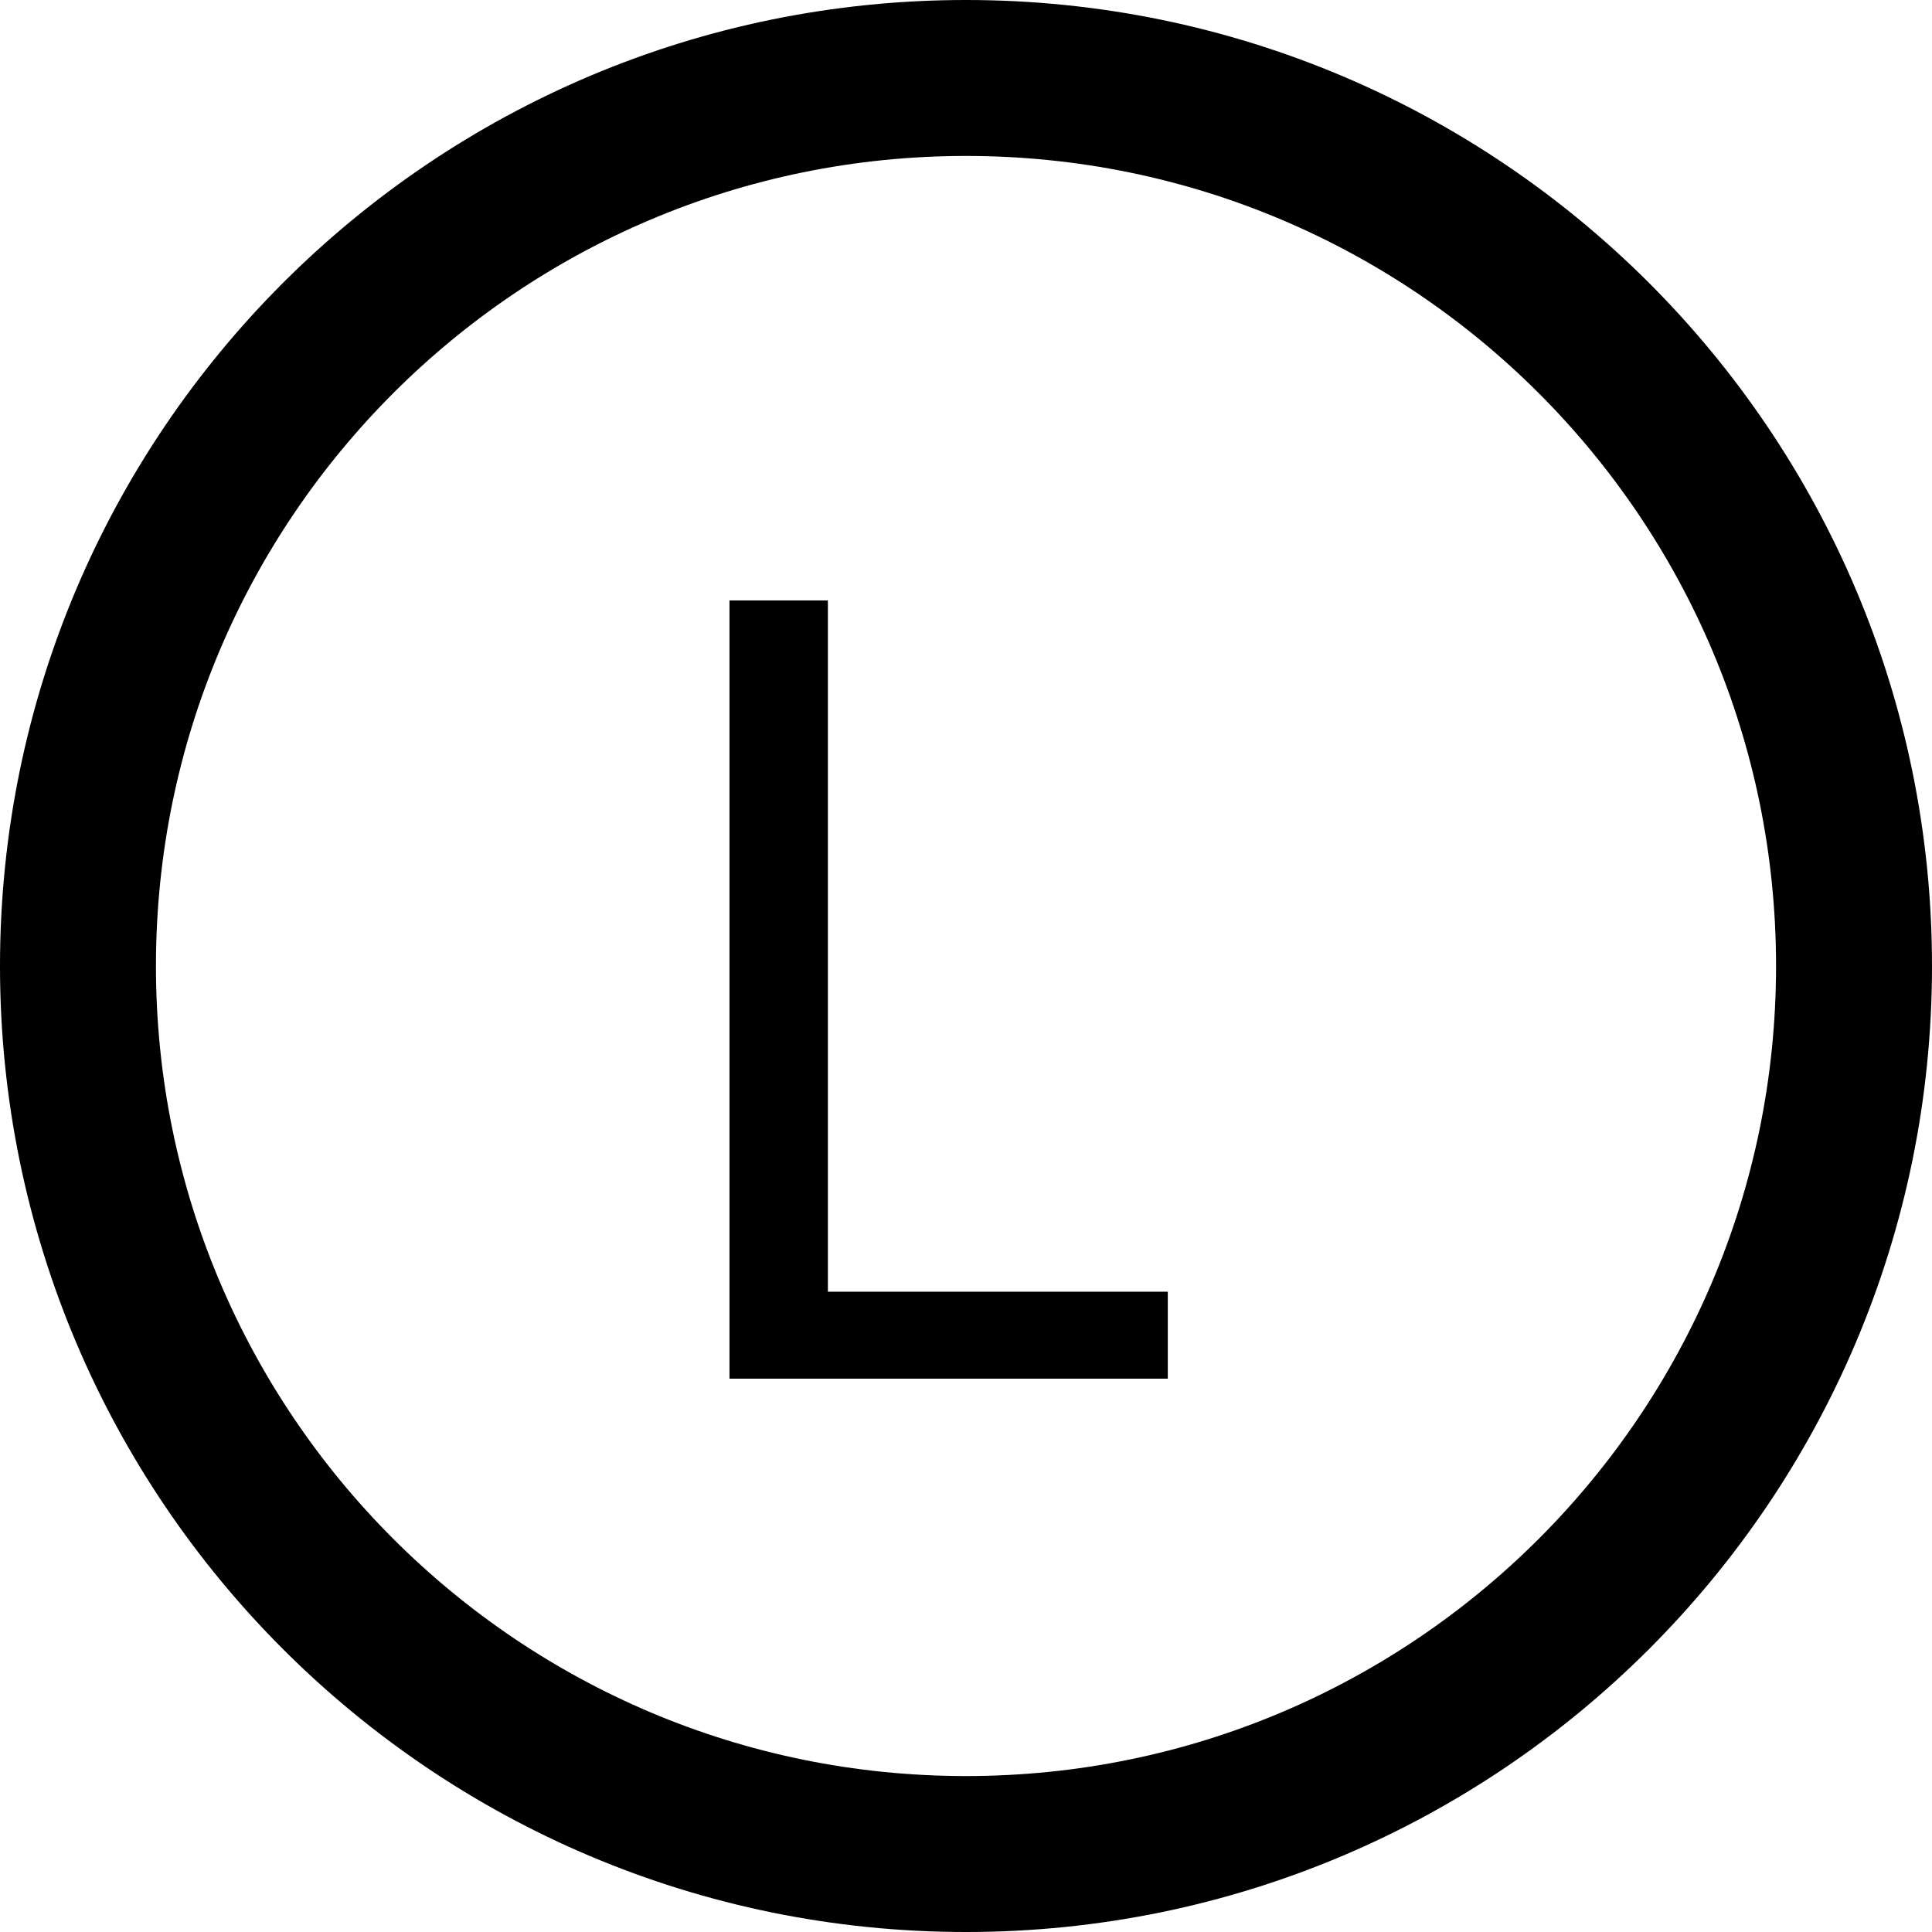
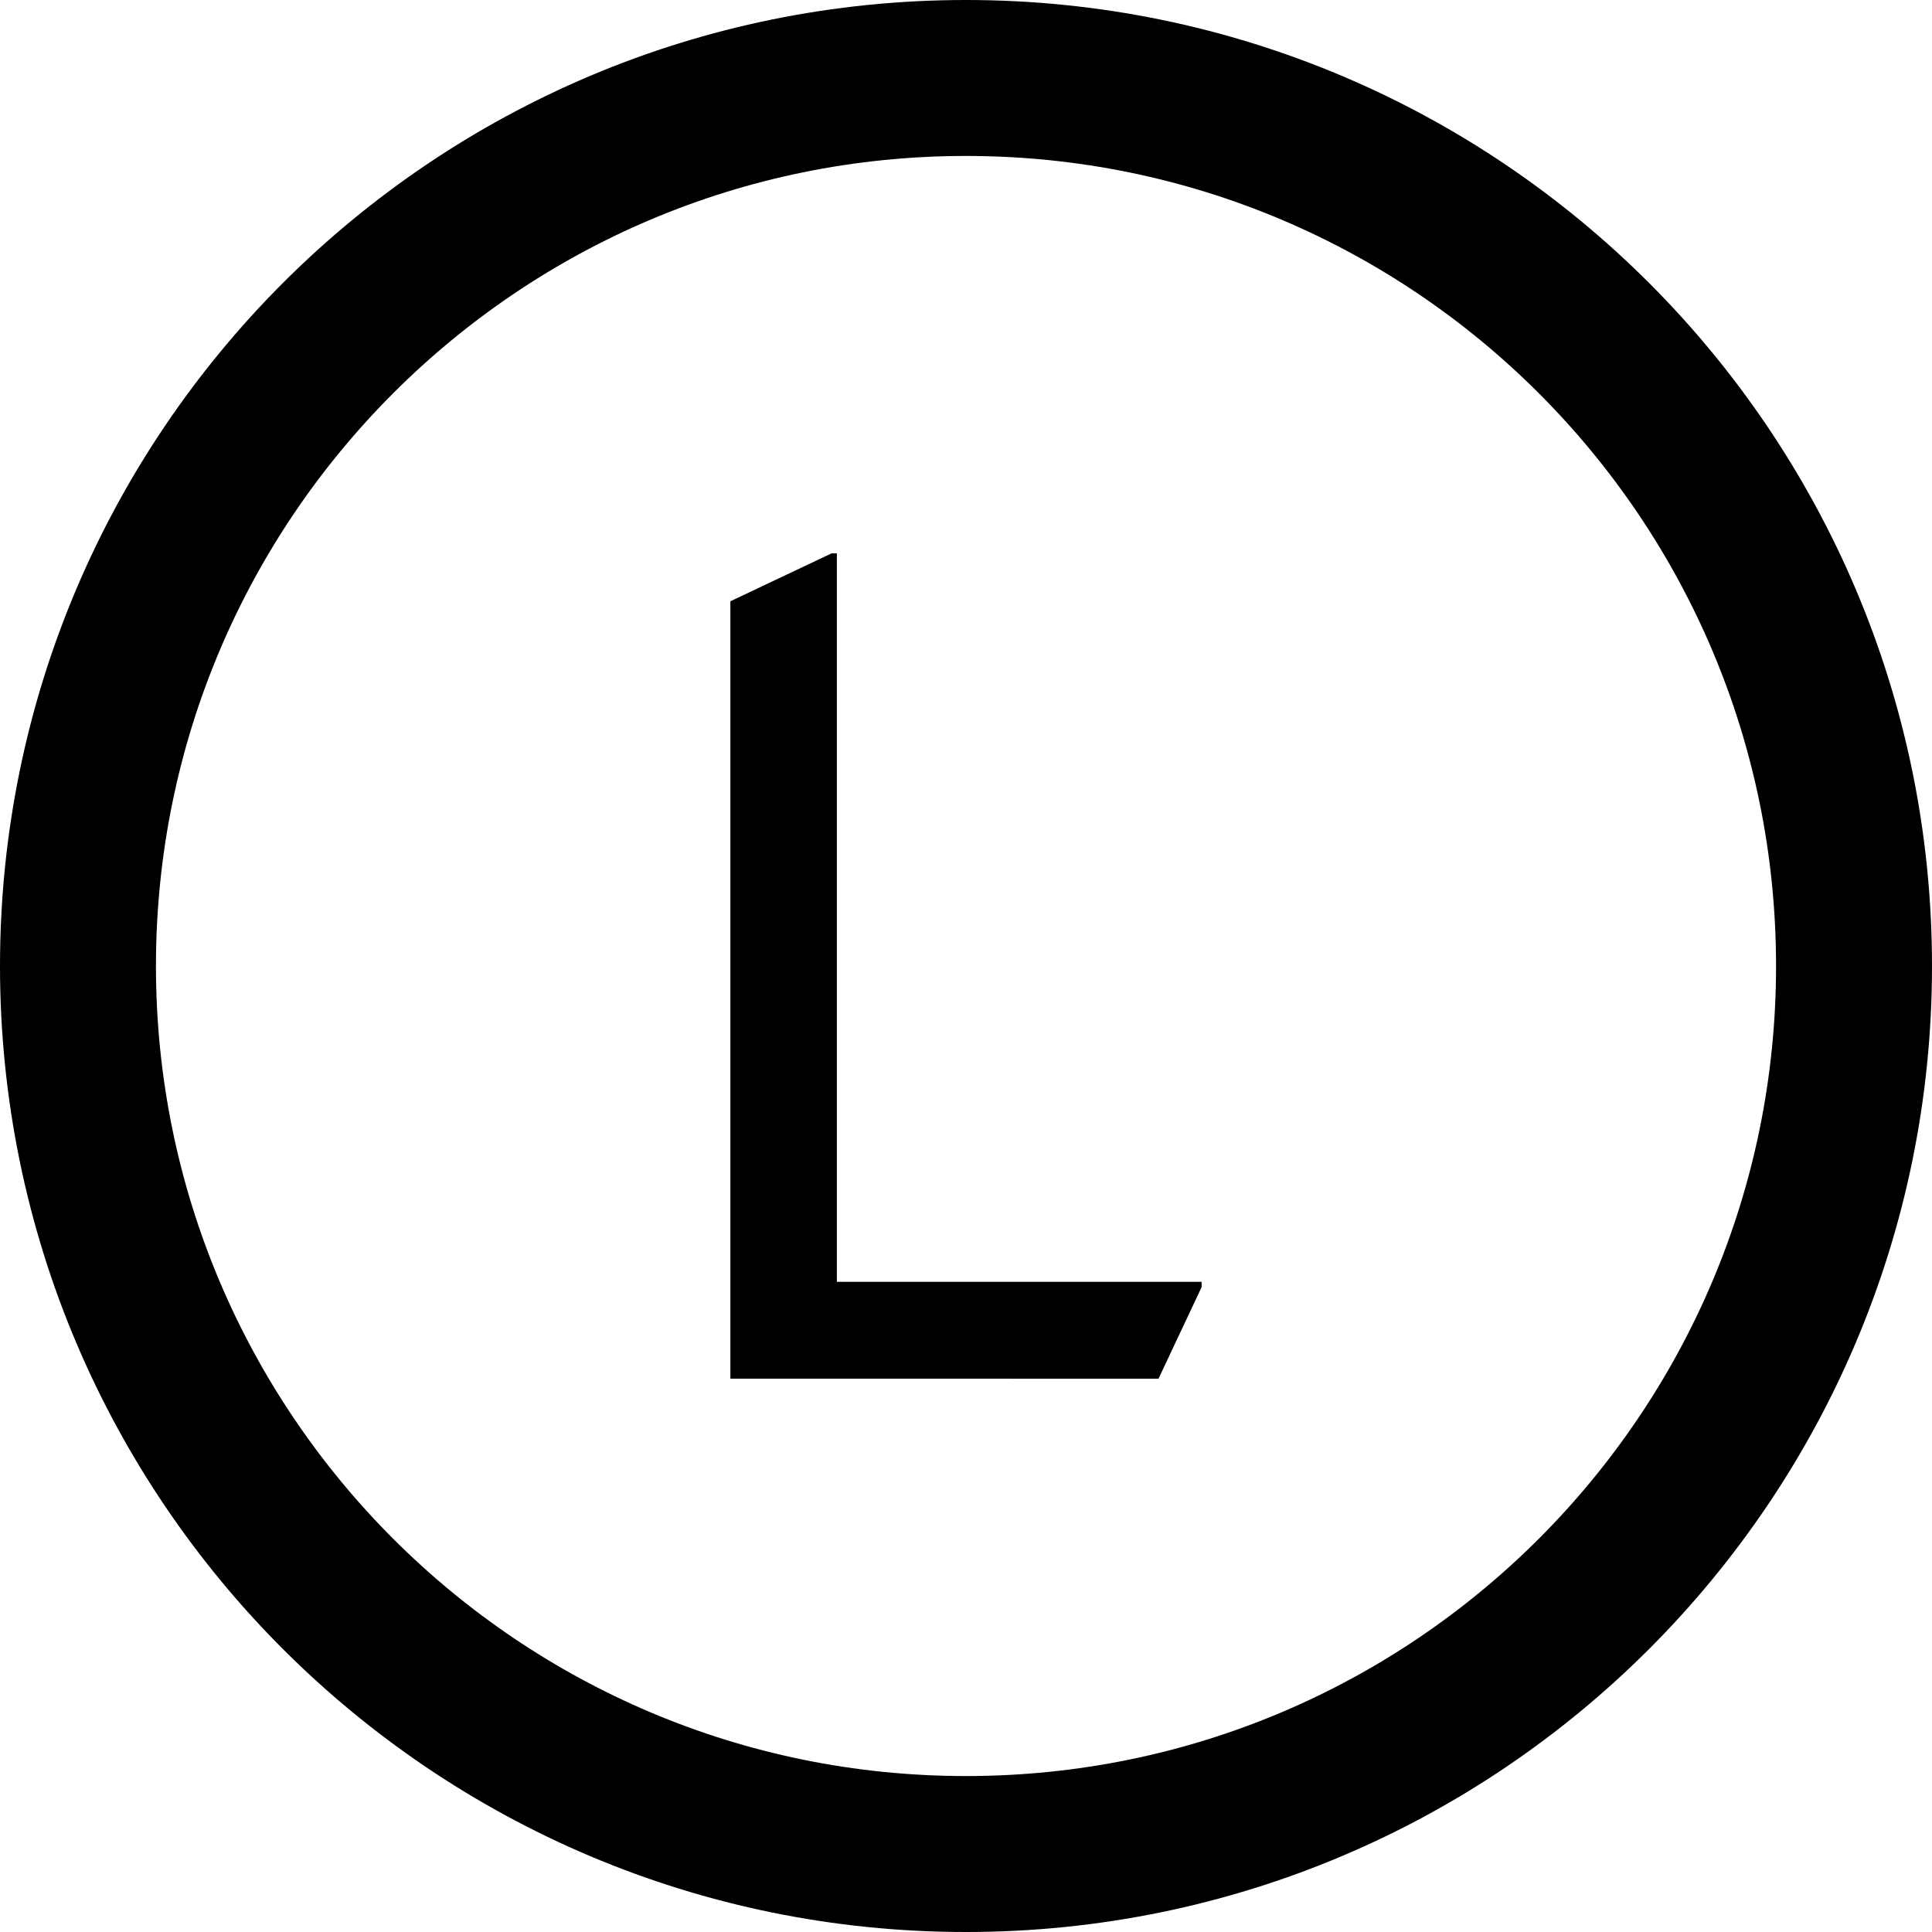
<svg xmlns="http://www.w3.org/2000/svg" width="50mm" height="50mm" viewBox="0 0 50 50" version="1.1" id="svg8">
  <defs id="defs2" />
  <g id="layer1" transform="translate(0,-247)">
    <circle style="opacity:1;fill:none;fill-opacity:1;stroke:#000000;stroke-width:4.036;stroke-miterlimit:4;stroke-dasharray:none;stroke-opacity:1" id="path815" cx="25" cy="272" r="22.982" />
-     <text xml:space="preserve" style="font-style:normal;font-weight:normal;font-size:10.583px;line-height:1.25;font-family:sans-serif;letter-spacing:0px;word-spacing:0px;fill:#000000;fill-opacity:1;stroke:none;stroke-width:0.265" x="16.146" y="282.68" id="text819">
-       <tspan id="tspan817" x="16.146" y="282.68" style="font-style:normal;font-variant:normal;font-weight:normal;font-stretch:normal;font-size:28.222px;font-family:'Nova Round';-inkscape-font-specification:'Nova Round, Normal';font-variant-ligatures:normal;font-variant-caps:normal;font-variant-numeric:normal;font-feature-settings:normal;text-align:start;writing-mode:lr-tb;text-anchor:start;stroke-width:0.265">L</tspan>
-     </text>
+     <path style="font-size:28.222px;line-height:1.25;font-family:'Nova Round';-inkscape-font-specification:'Nova Round, Normal';letter-spacing:0px;word-spacing:0px;stroke-width:0.265" d="m 18.902,282.68 v -20.119 l 2.618,-1.24 h 0.138 v 18.852 h 9.44 v 0.138 l -1.116,2.37 z" id="text819" aria-label="L" />
  </g>
</svg>
